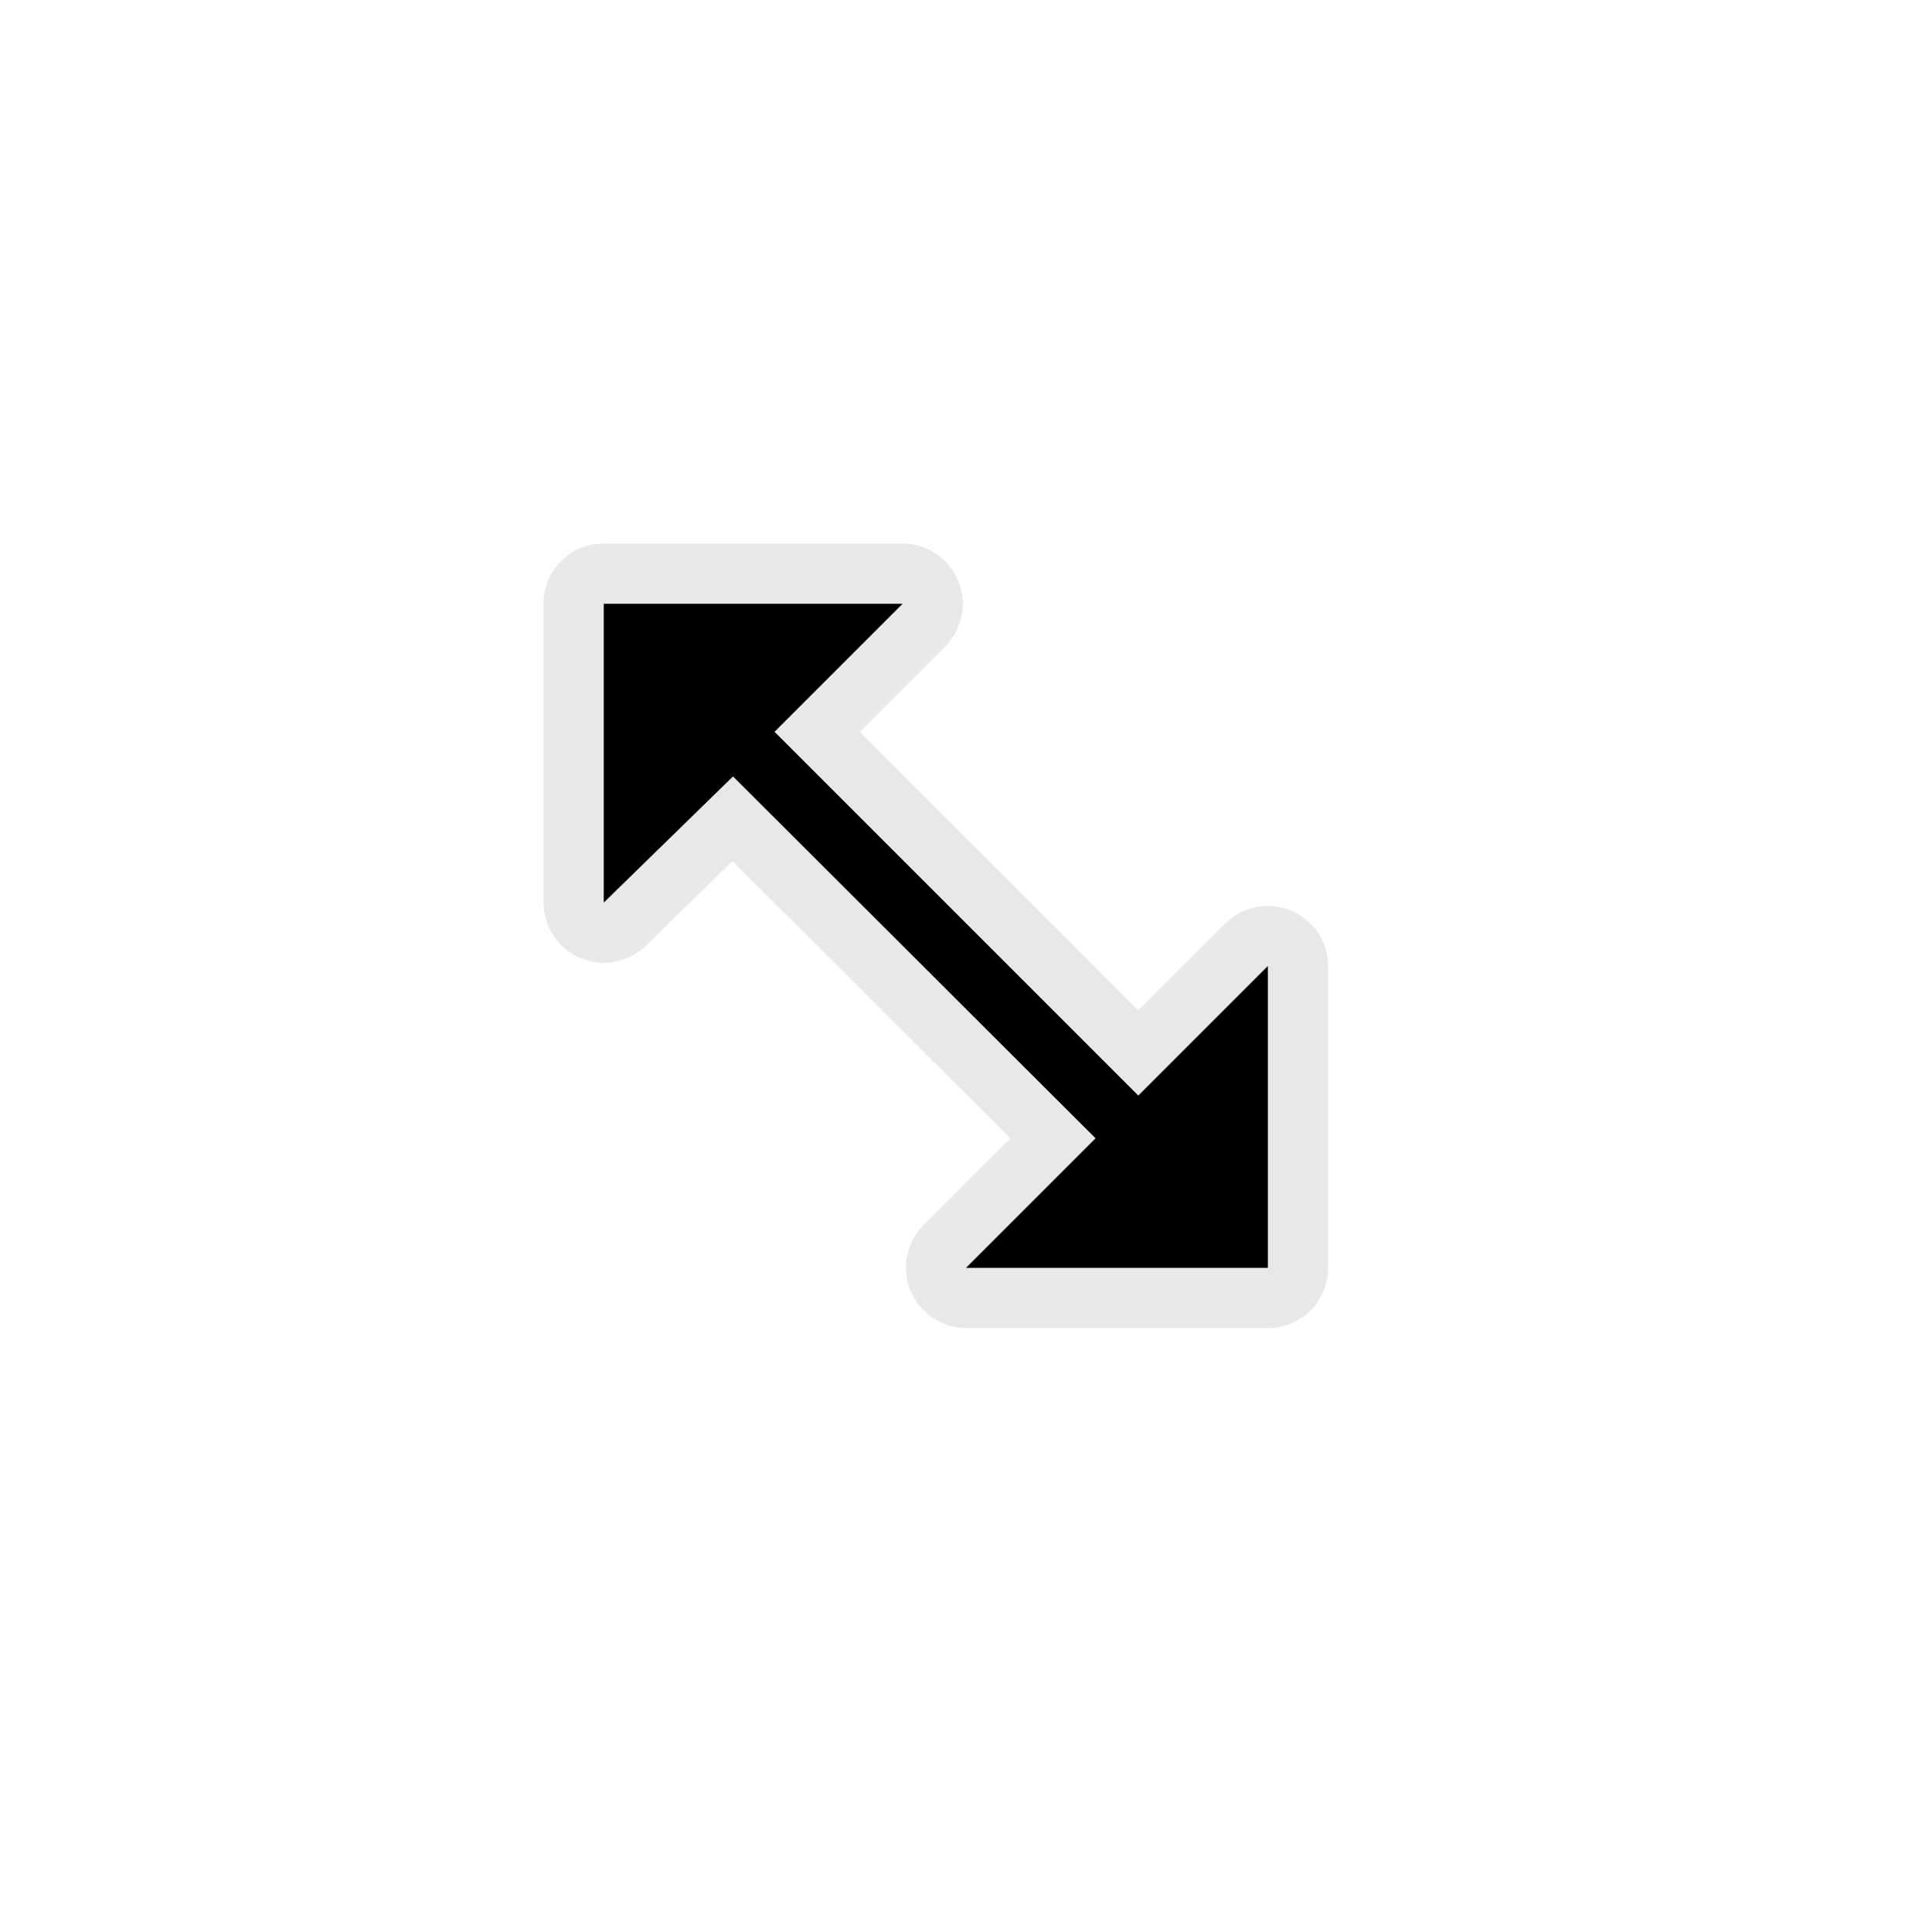
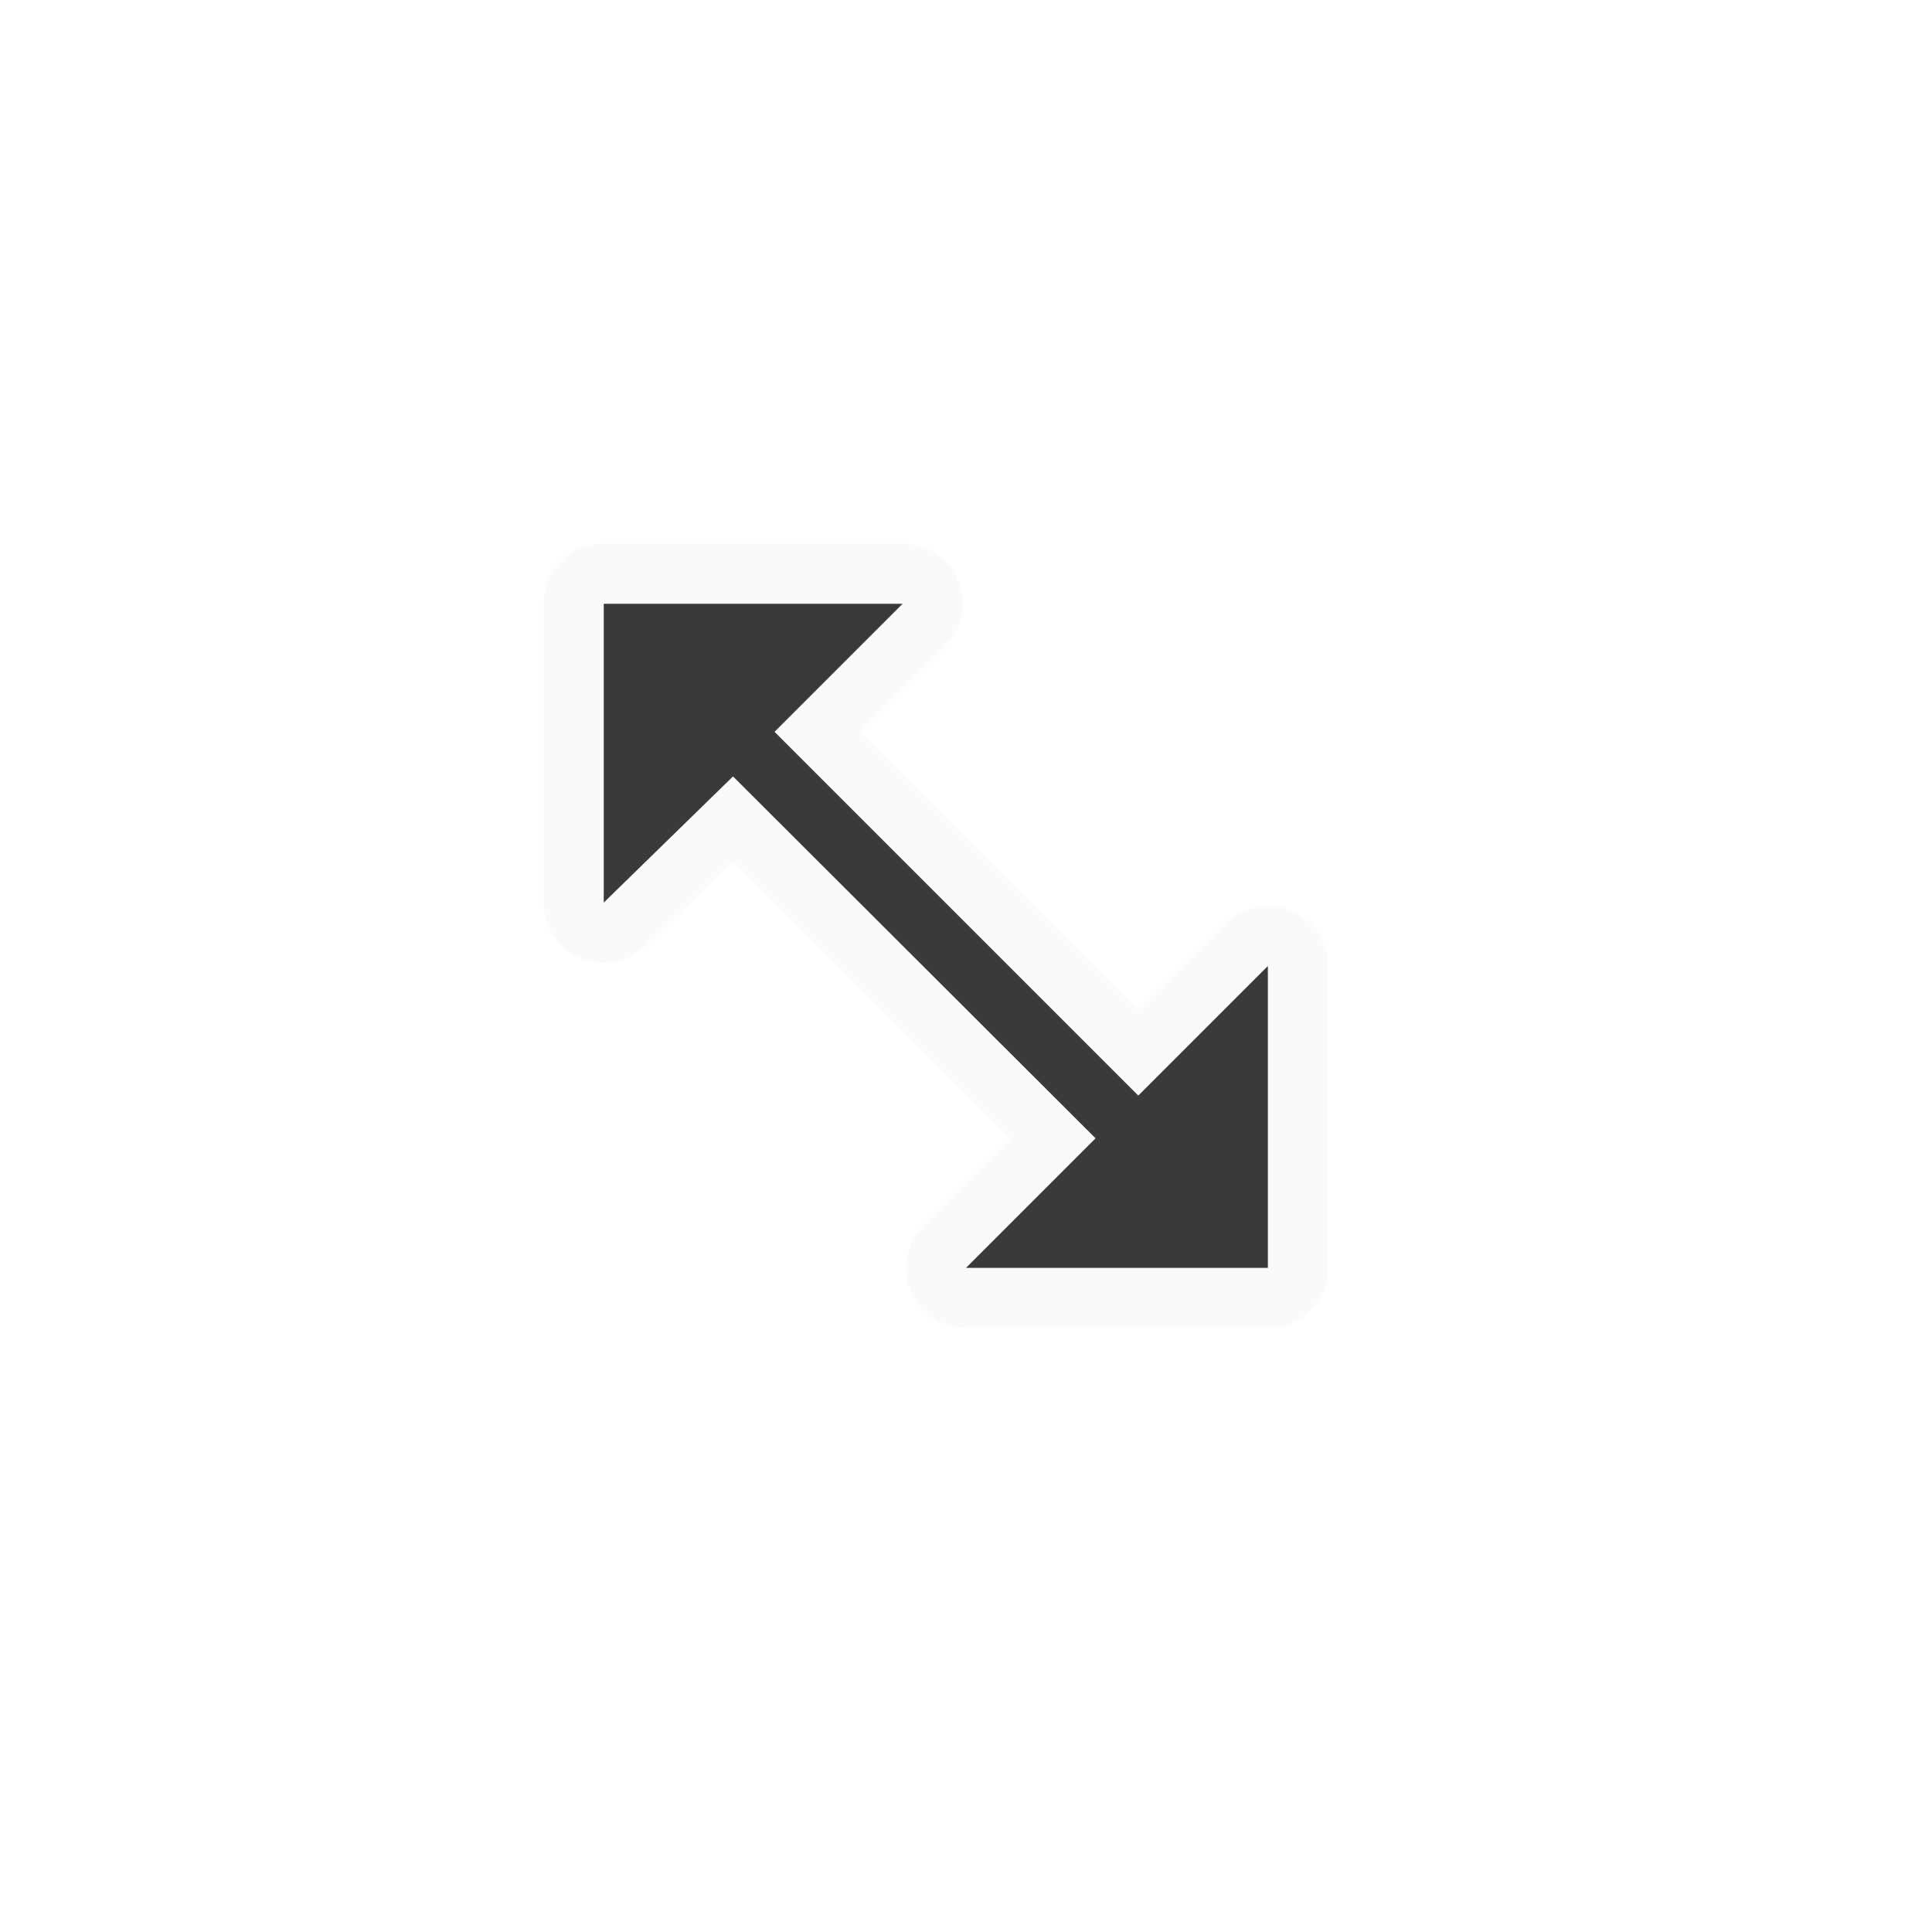
<svg xmlns="http://www.w3.org/2000/svg" height="32" viewBox="0 0 32 32" width="32">
  <g stroke-width=".125">
-     <path d="m10 9.002a.999.999 0 0 0 -.998.998v4.949a.999.999 0 0 0 1.695.715l1.436-1.402 4.602 4.594-1.439 1.439a.999.999 0 0 0 .705 1.703h5a.999.999 0 0 0 .998-.998v-5a.999.999 0 0 0 -1.703-.705l-1.441 1.439-4.615-4.613 1.416-1.416a.999.999 0 0 0 -.705-1.703z" fill="#e8e8e8" />
-     <path d="m10 10 0 4.95 2.141-2.09 6.005 5.994-2.146 2.146h5v-5l-2.146 2.146-6.025-6.025 2.121-2.121z" />
+     <path d="m10 9.002a.999.999 0 0 0 -.998.998v4.949a.999.999 0 0 0 1.695.715l1.436-1.402 4.602 4.594-1.439 1.439a.999.999 0 0 0 .705 1.703h5a.999.999 0 0 0 .998-.998v-5a.999.999 0 0 0 -1.703-.705l-1.441 1.439-4.615-4.613 1.416-1.416a.999.999 0 0 0 -.705-1.703z" fill="#fafafa" />
+     <path d="m10 10 0 4.95 2.141-2.09 6.005 5.994-2.146 2.146h5v-5l-2.146 2.146-6.025-6.025 2.121-2.121z" fill="#3a3a38" />
  </g>
</svg>
